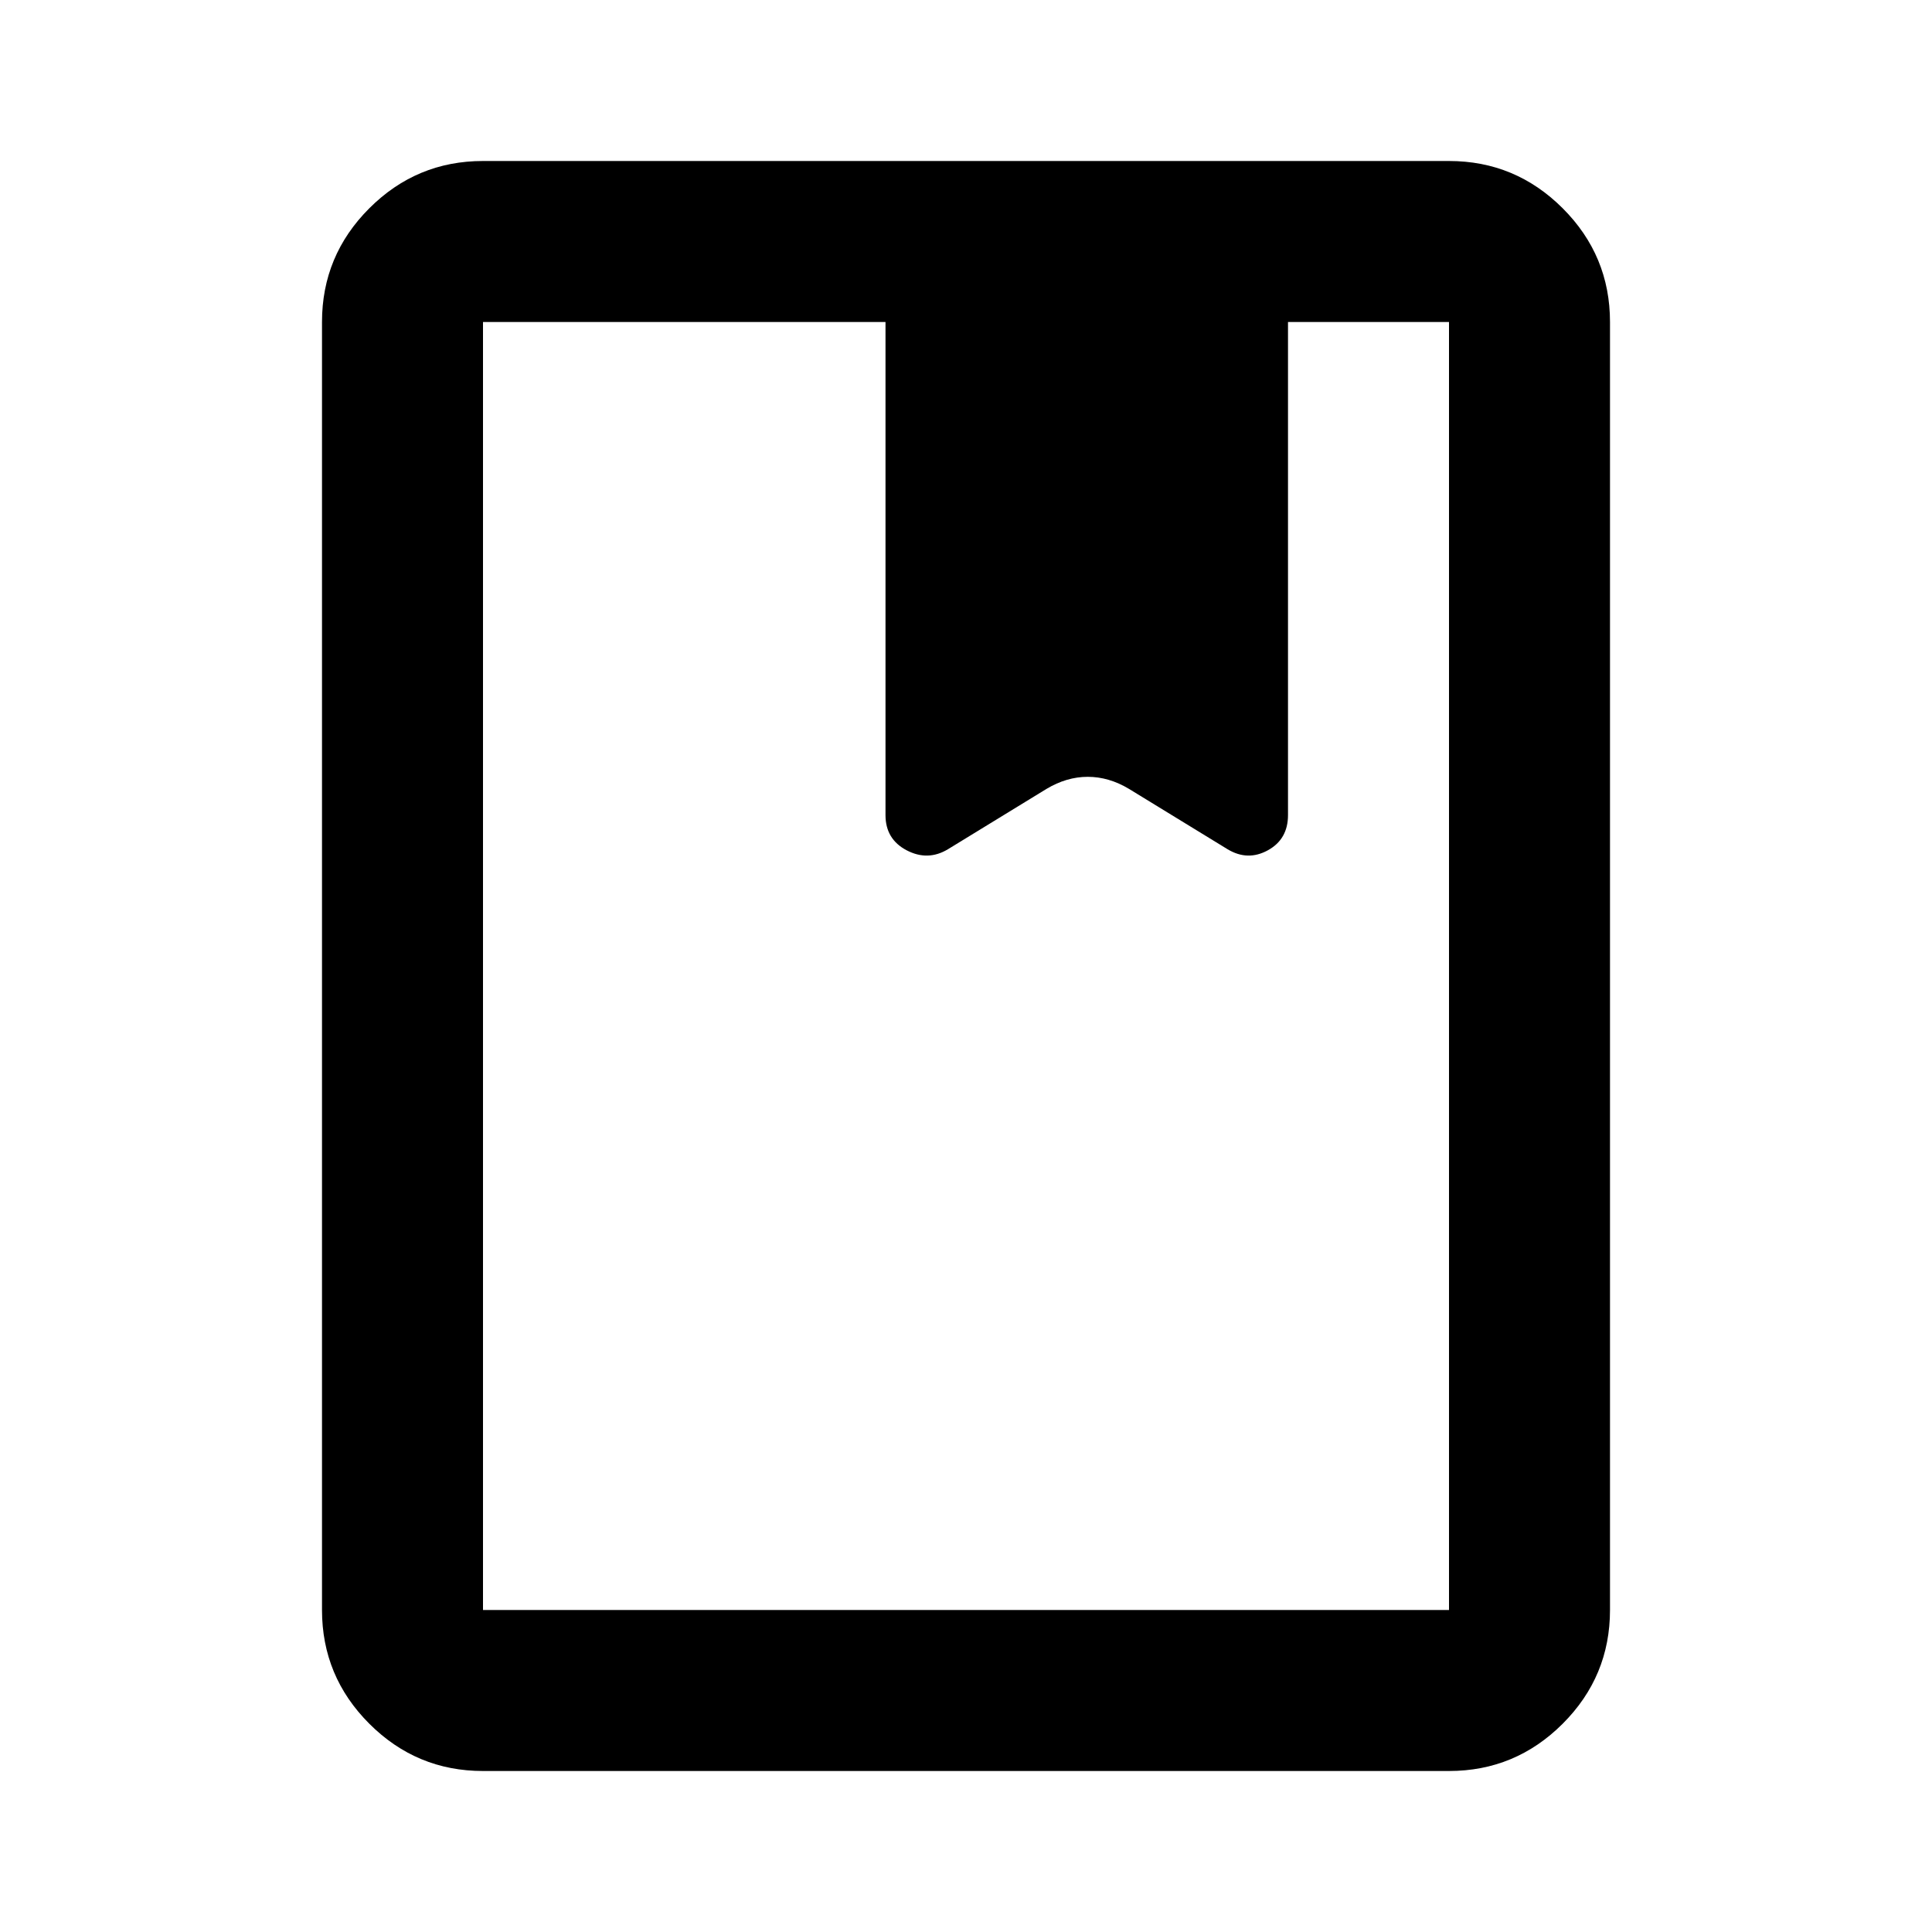
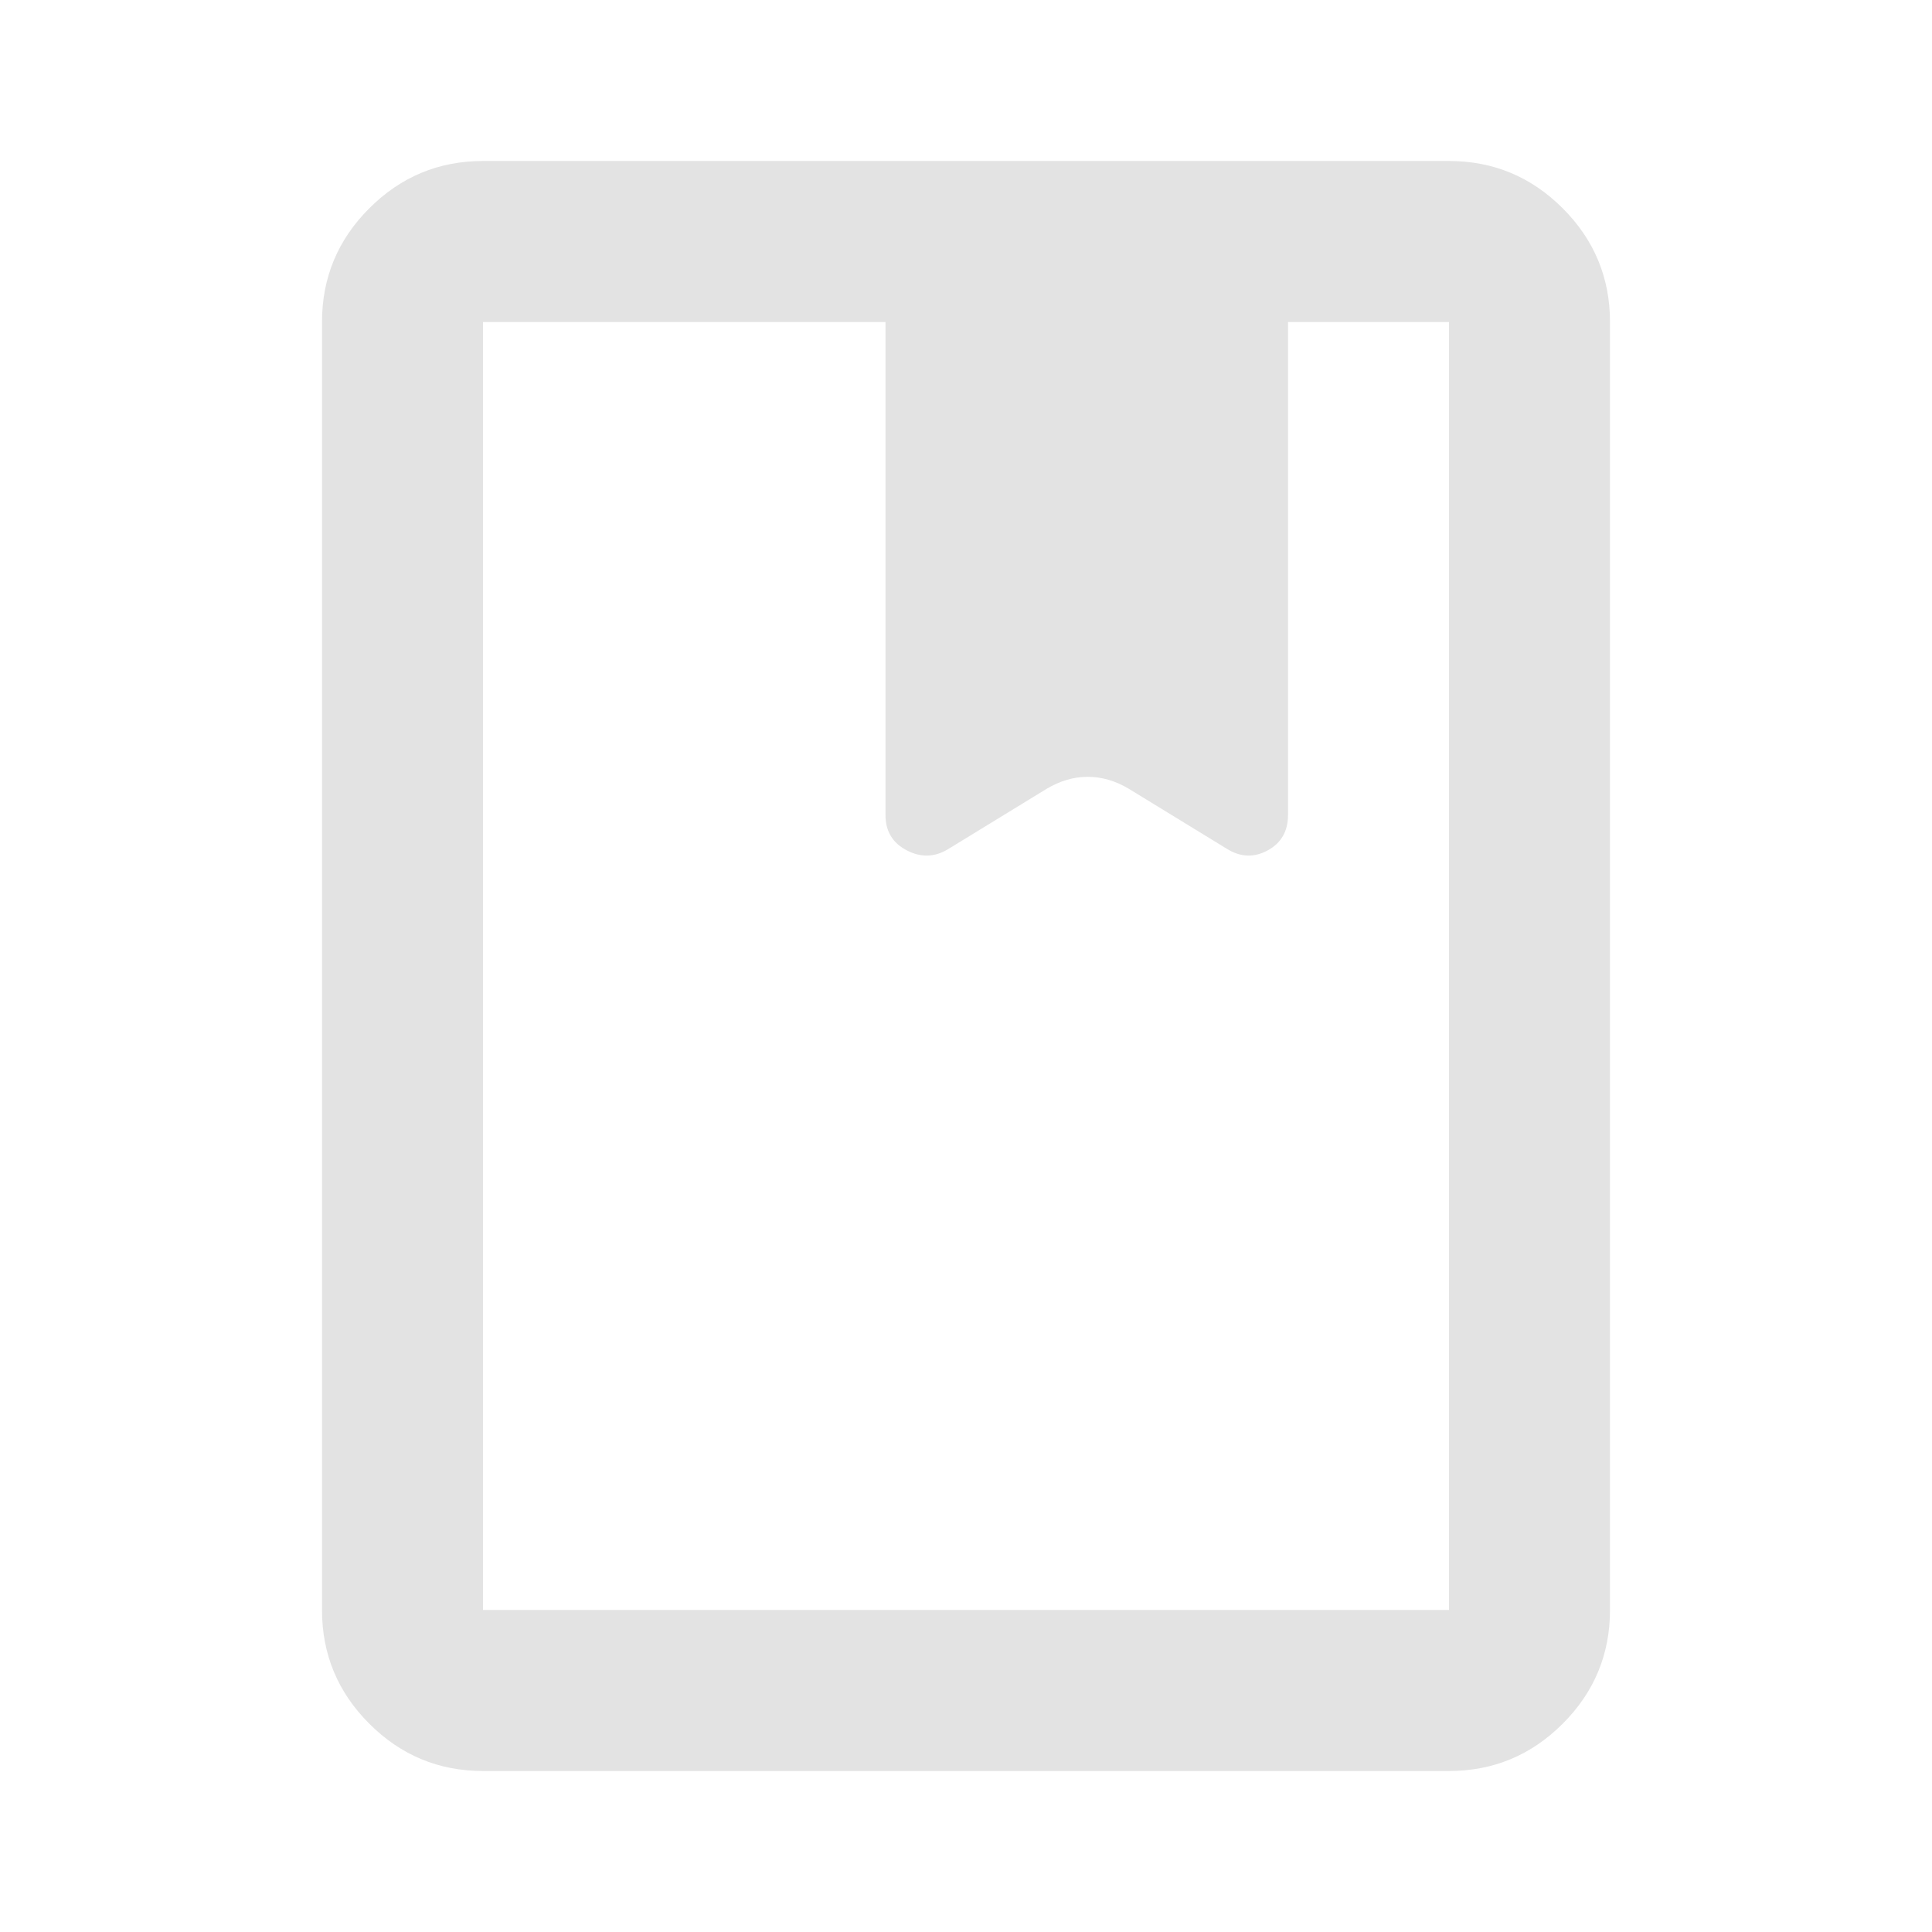
- <svg xmlns="http://www.w3.org/2000/svg" height="24" viewBox="0 -960 960 960" width="24">
+ <svg xmlns="http://www.w3.org/2000/svg" fill="#e3e3e3" height="24" viewBox="0 -960 960 960" width="24">
  <path d="M240-80q-33 0-56.5-23.5T160-160v-640q0-33 23.5-56.5T240-880h480q33 0 56.5 23.5T800-800v640q0 33-23.5 56.5T720-80H240Zm0-80h480v-640h-80v245q0 12-10 17.5t-20-.5l-49-30q-10-6-20.5-6t-20.5 6l-49 30q-10 6-20.5.5T440-555v-245H240v640Zm0 0v-640 640Zm200-395q0 12 10.5 17.5t20.5-.5l49-30q10-6 20.5-6t20.5 6l49 30q10 6 20 .5t10-17.5q0 12-10 17.5t-20-.5l-49-30q-10-6-20.5-6t-20.5 6l-49 30q-10 6-20.5.5T440-555Z" />
</svg>
